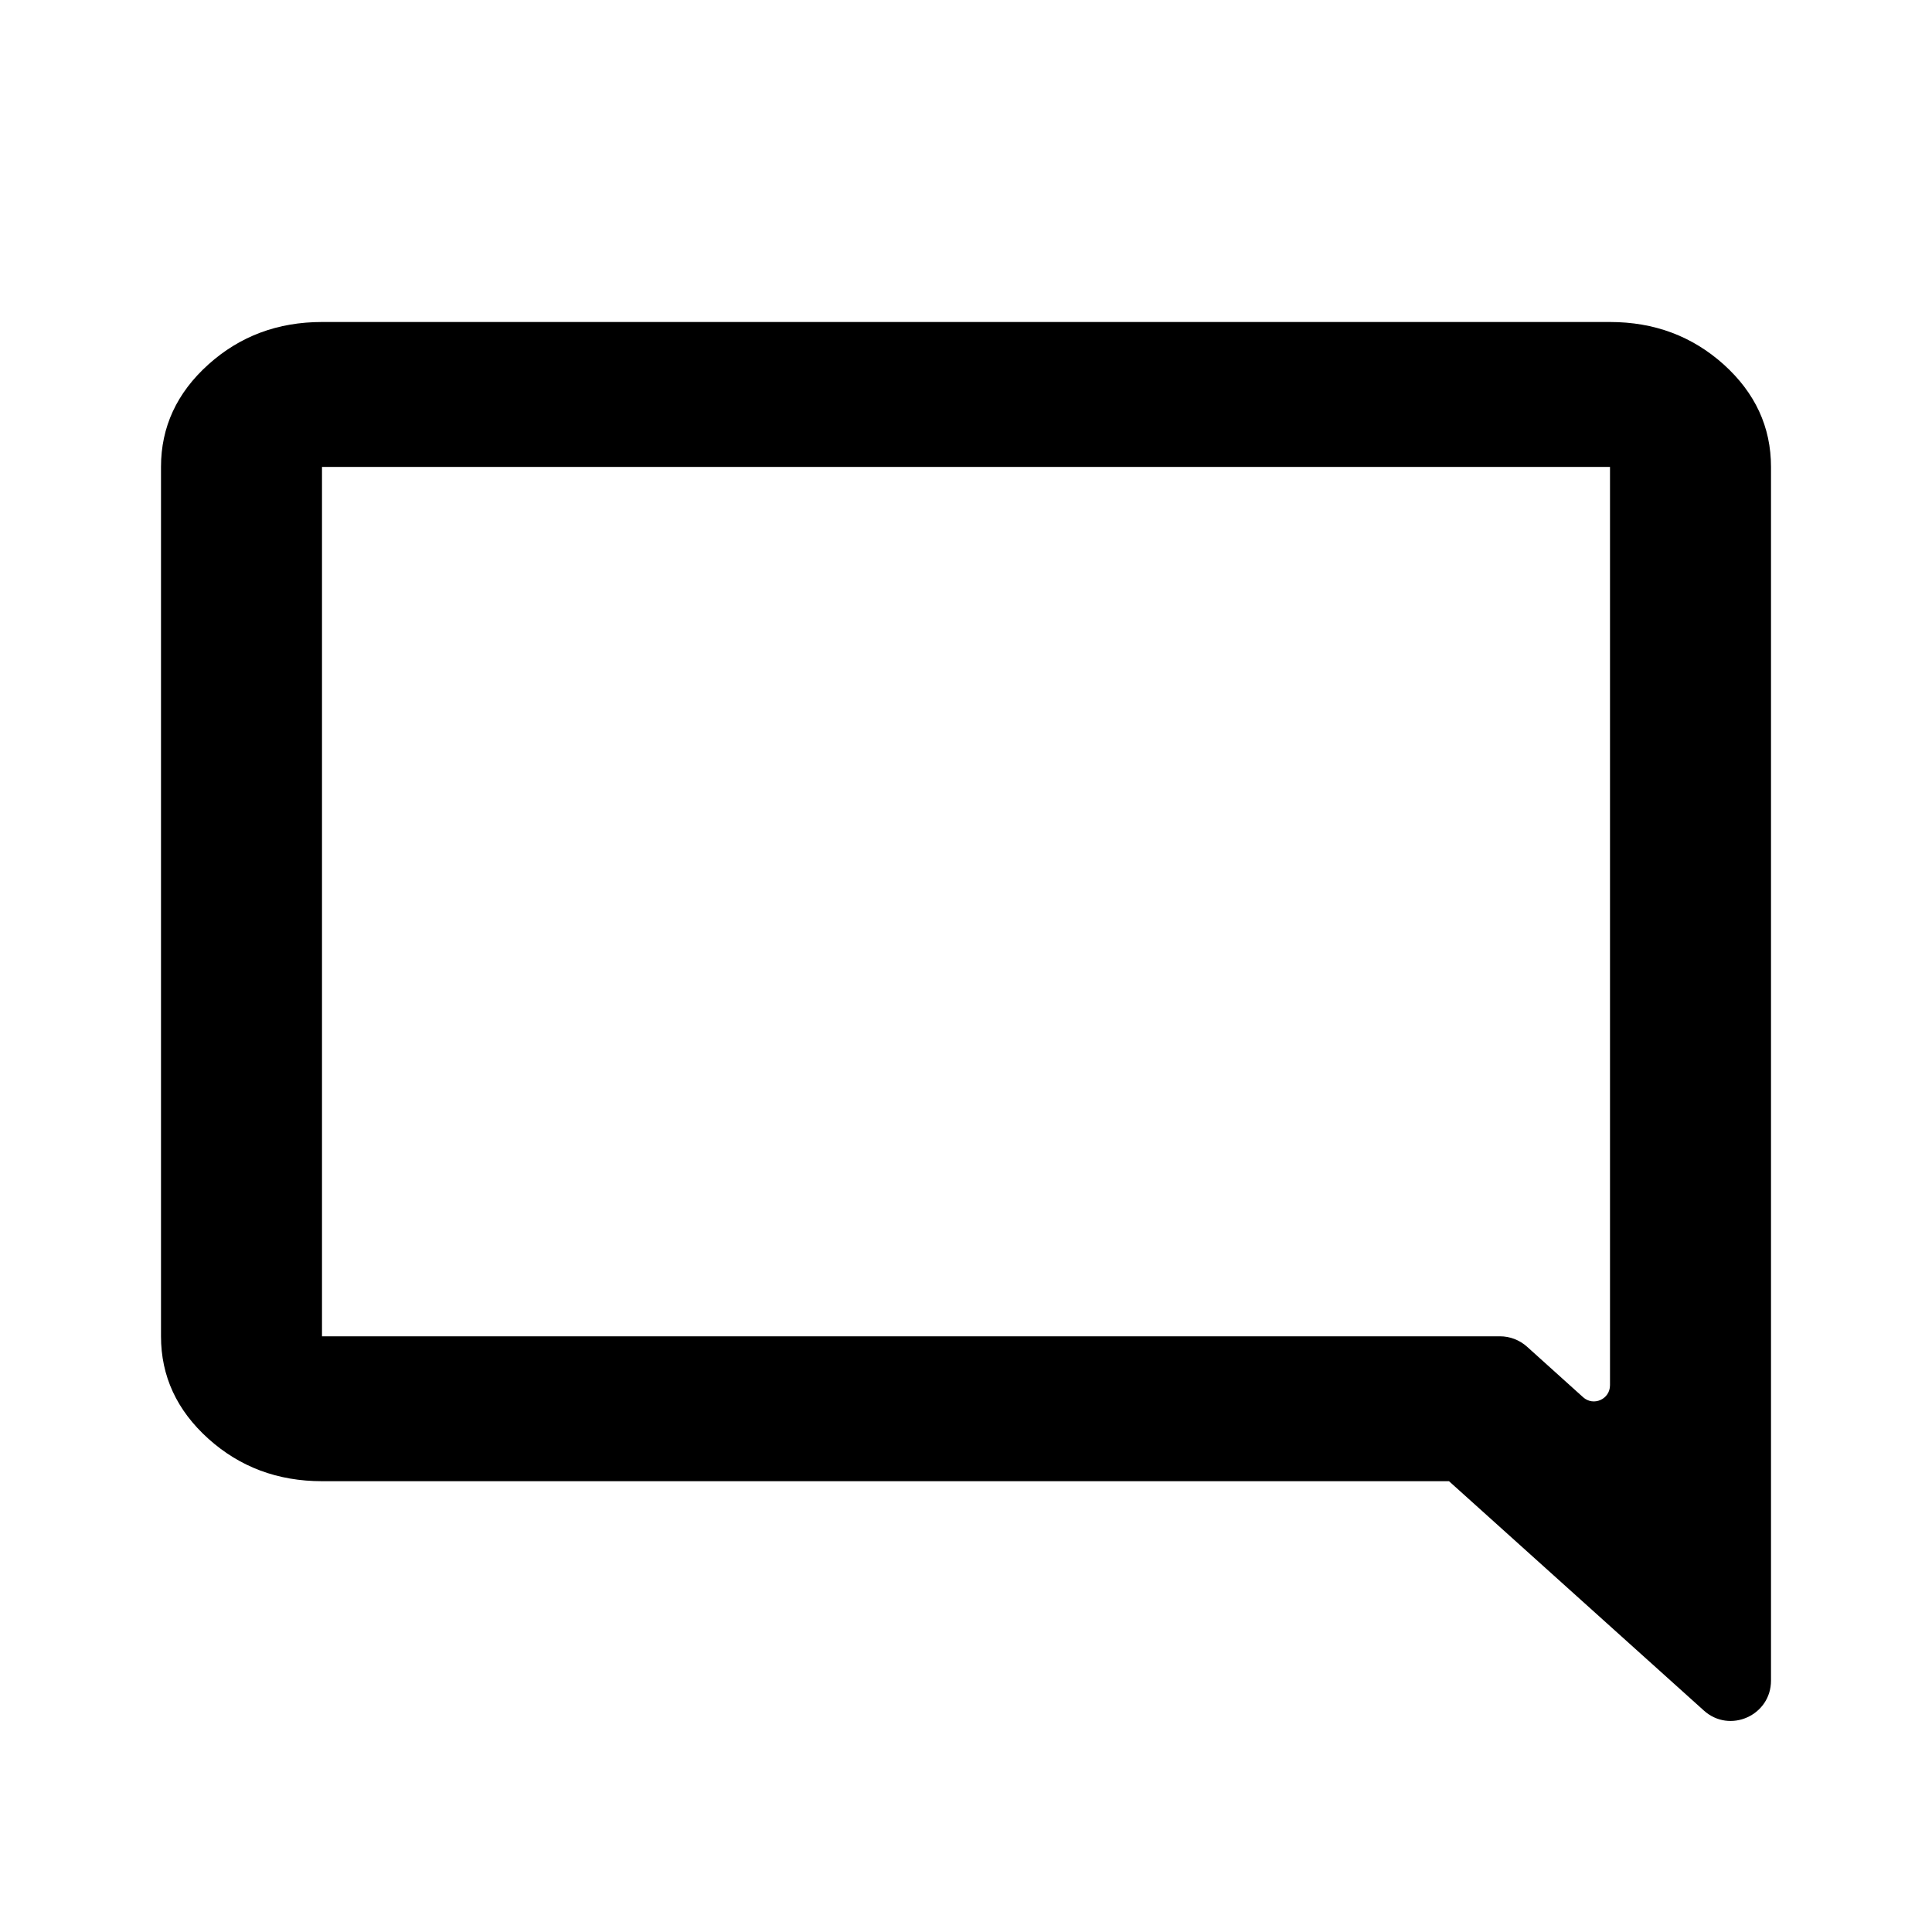
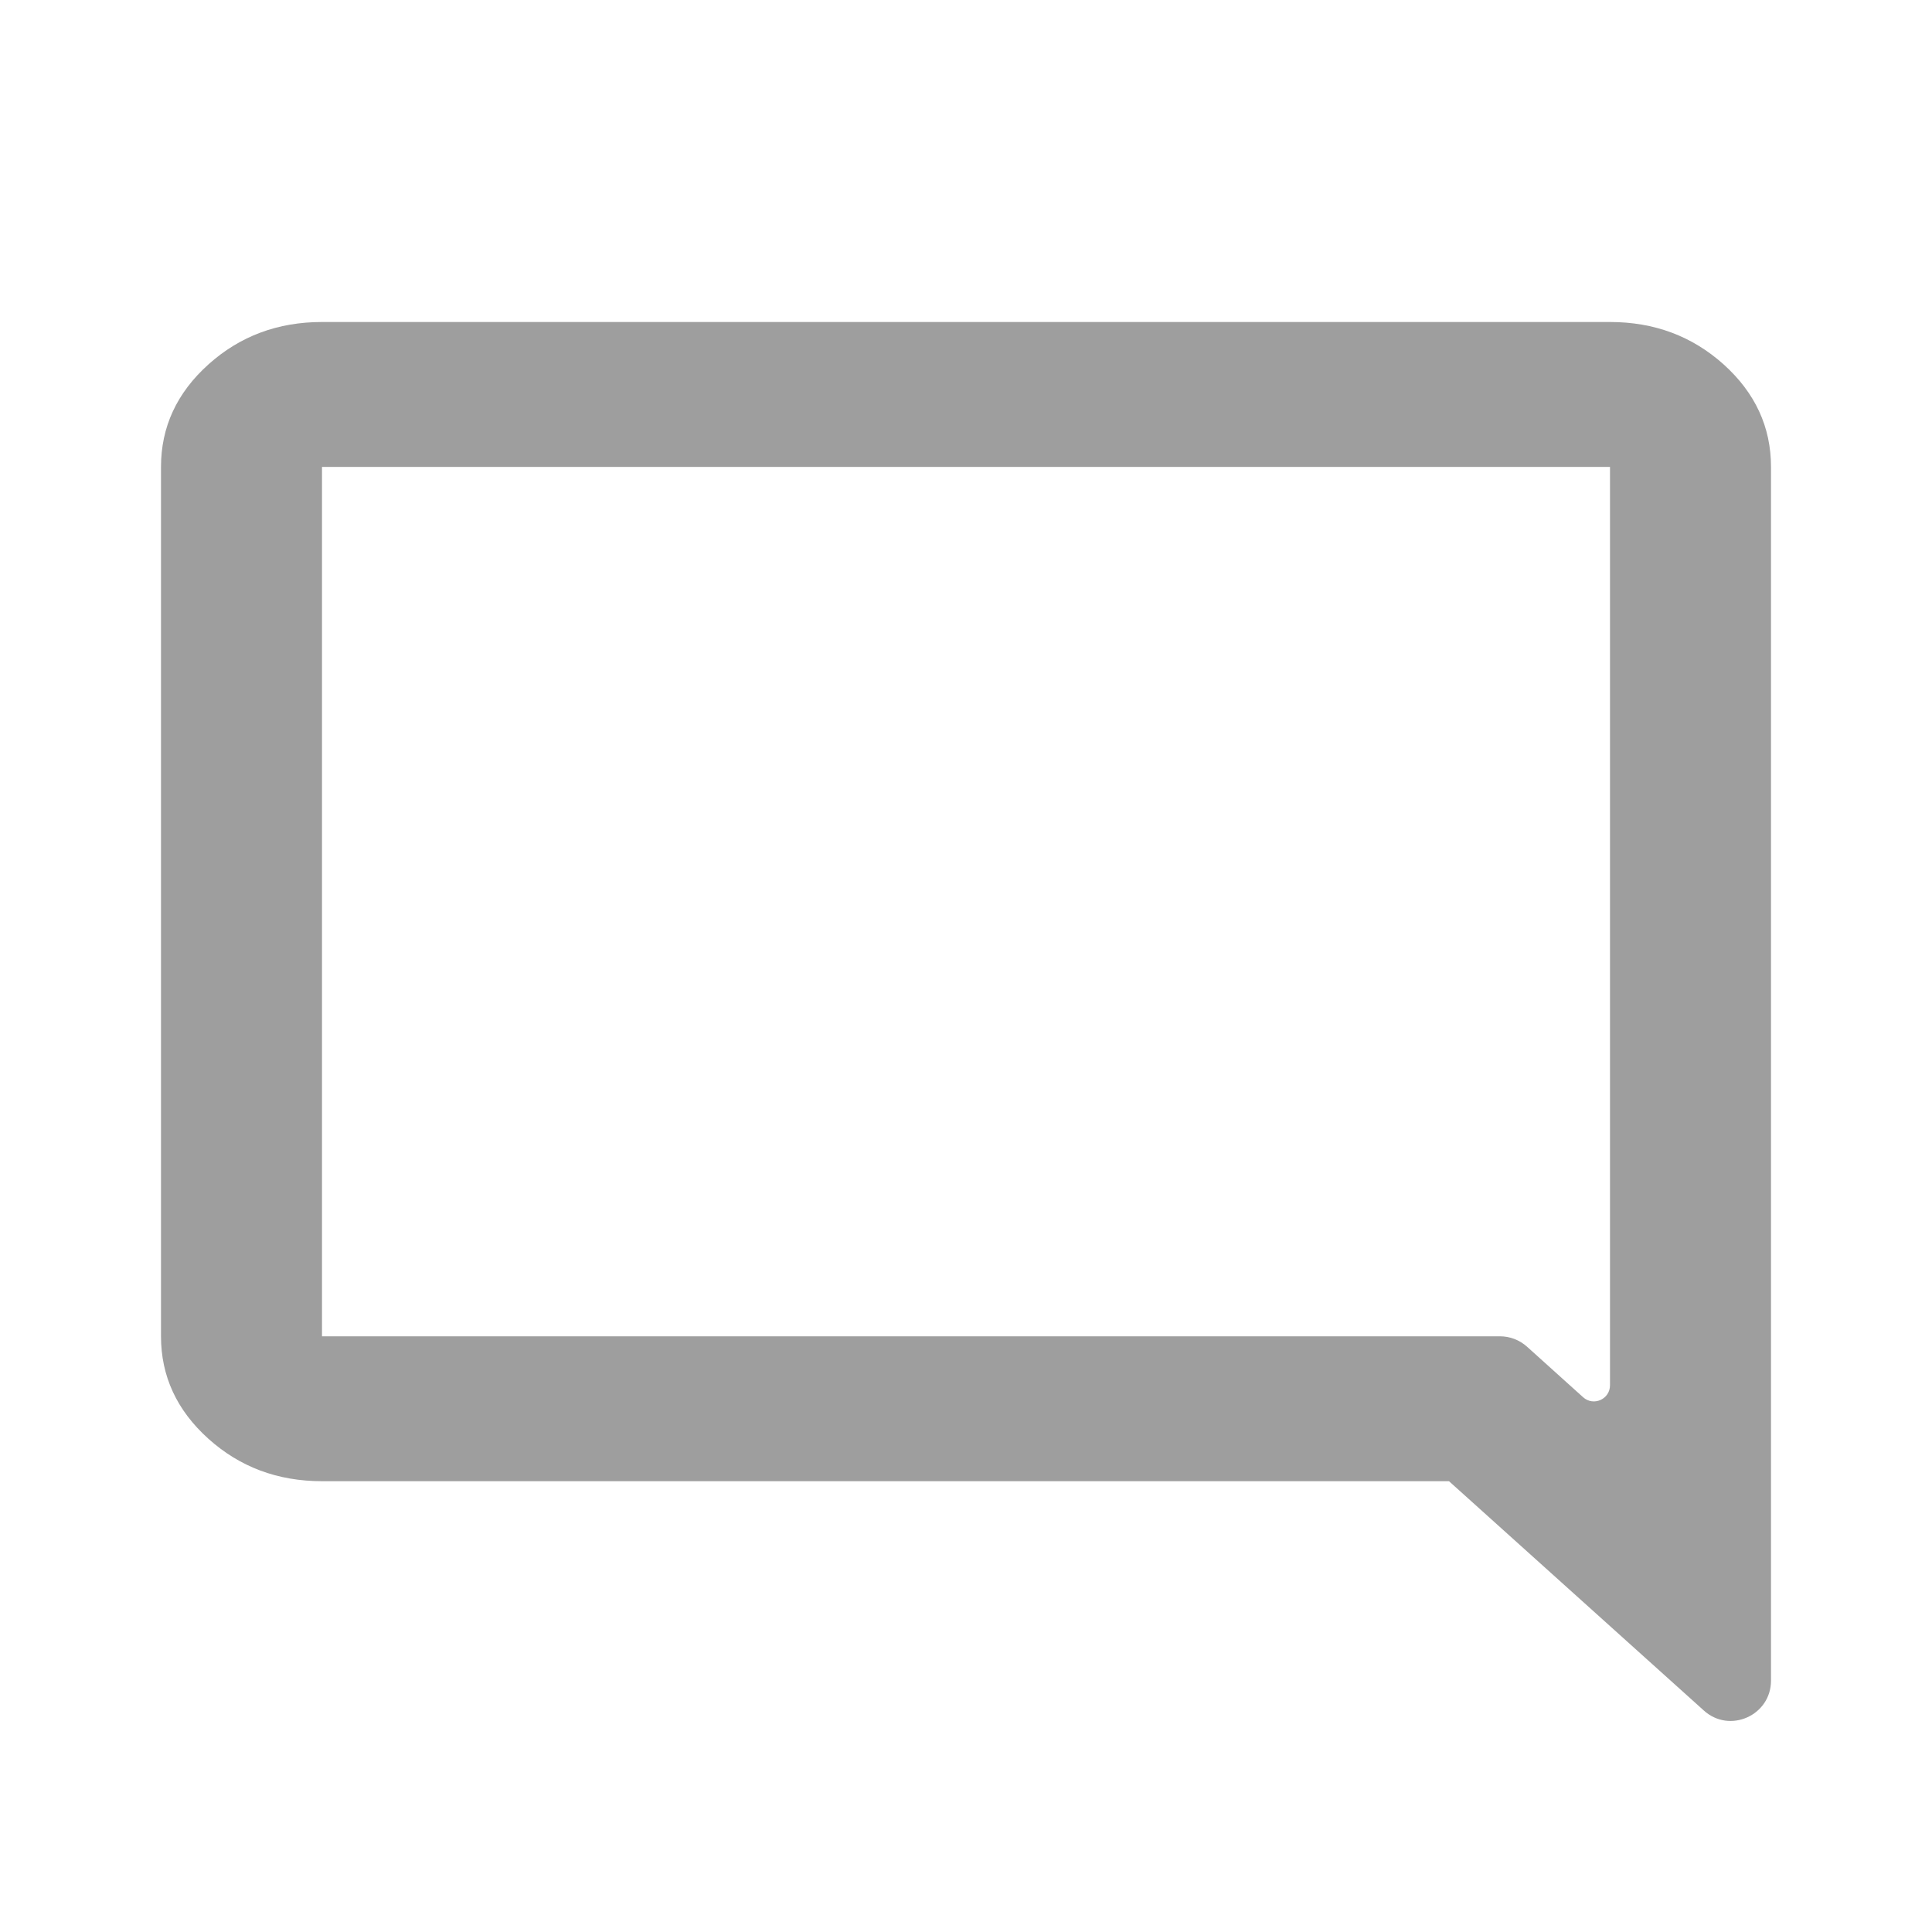
<svg xmlns="http://www.w3.org/2000/svg" width="24" height="24" viewBox="0 0 24 24" fill="none">
-   <path d="M22 20.877C22 21.31 21.487 21.539 21.166 21.249L18 18.4H4C3.45 18.4 2.979 18.224 2.588 17.872C2.196 17.519 2 17.095 2 16.6V5.8C2 5.305 2.196 4.881 2.588 4.528C2.979 4.176 3.45 4 4 4H20C20.55 4 21.021 4.176 21.413 4.528C21.804 4.881 22 5.305 22 5.8V20.877ZM4 5.8V16.6H18.633C18.757 16.6 18.876 16.646 18.968 16.728L19.666 17.357C19.795 17.473 20 17.382 20 17.208V5.8H4Z" fill="#000" />
+   <path d="M22 20.877C22 21.31 21.487 21.539 21.166 21.249L18 18.4H4C3.45 18.4 2.979 18.224 2.588 17.872C2.196 17.519 2 17.095 2 16.6V5.8C2 5.305 2.196 4.881 2.588 4.528C2.979 4.176 3.45 4 4 4H20C20.55 4 21.021 4.176 21.413 4.528C21.804 4.881 22 5.305 22 5.8V20.877ZM4 5.8V16.6H18.633C18.757 16.6 18.876 16.646 18.968 16.728L19.666 17.357C19.795 17.473 20 17.382 20 17.208V5.8H4Z" fill="#9E9E9E" />
</svg>
